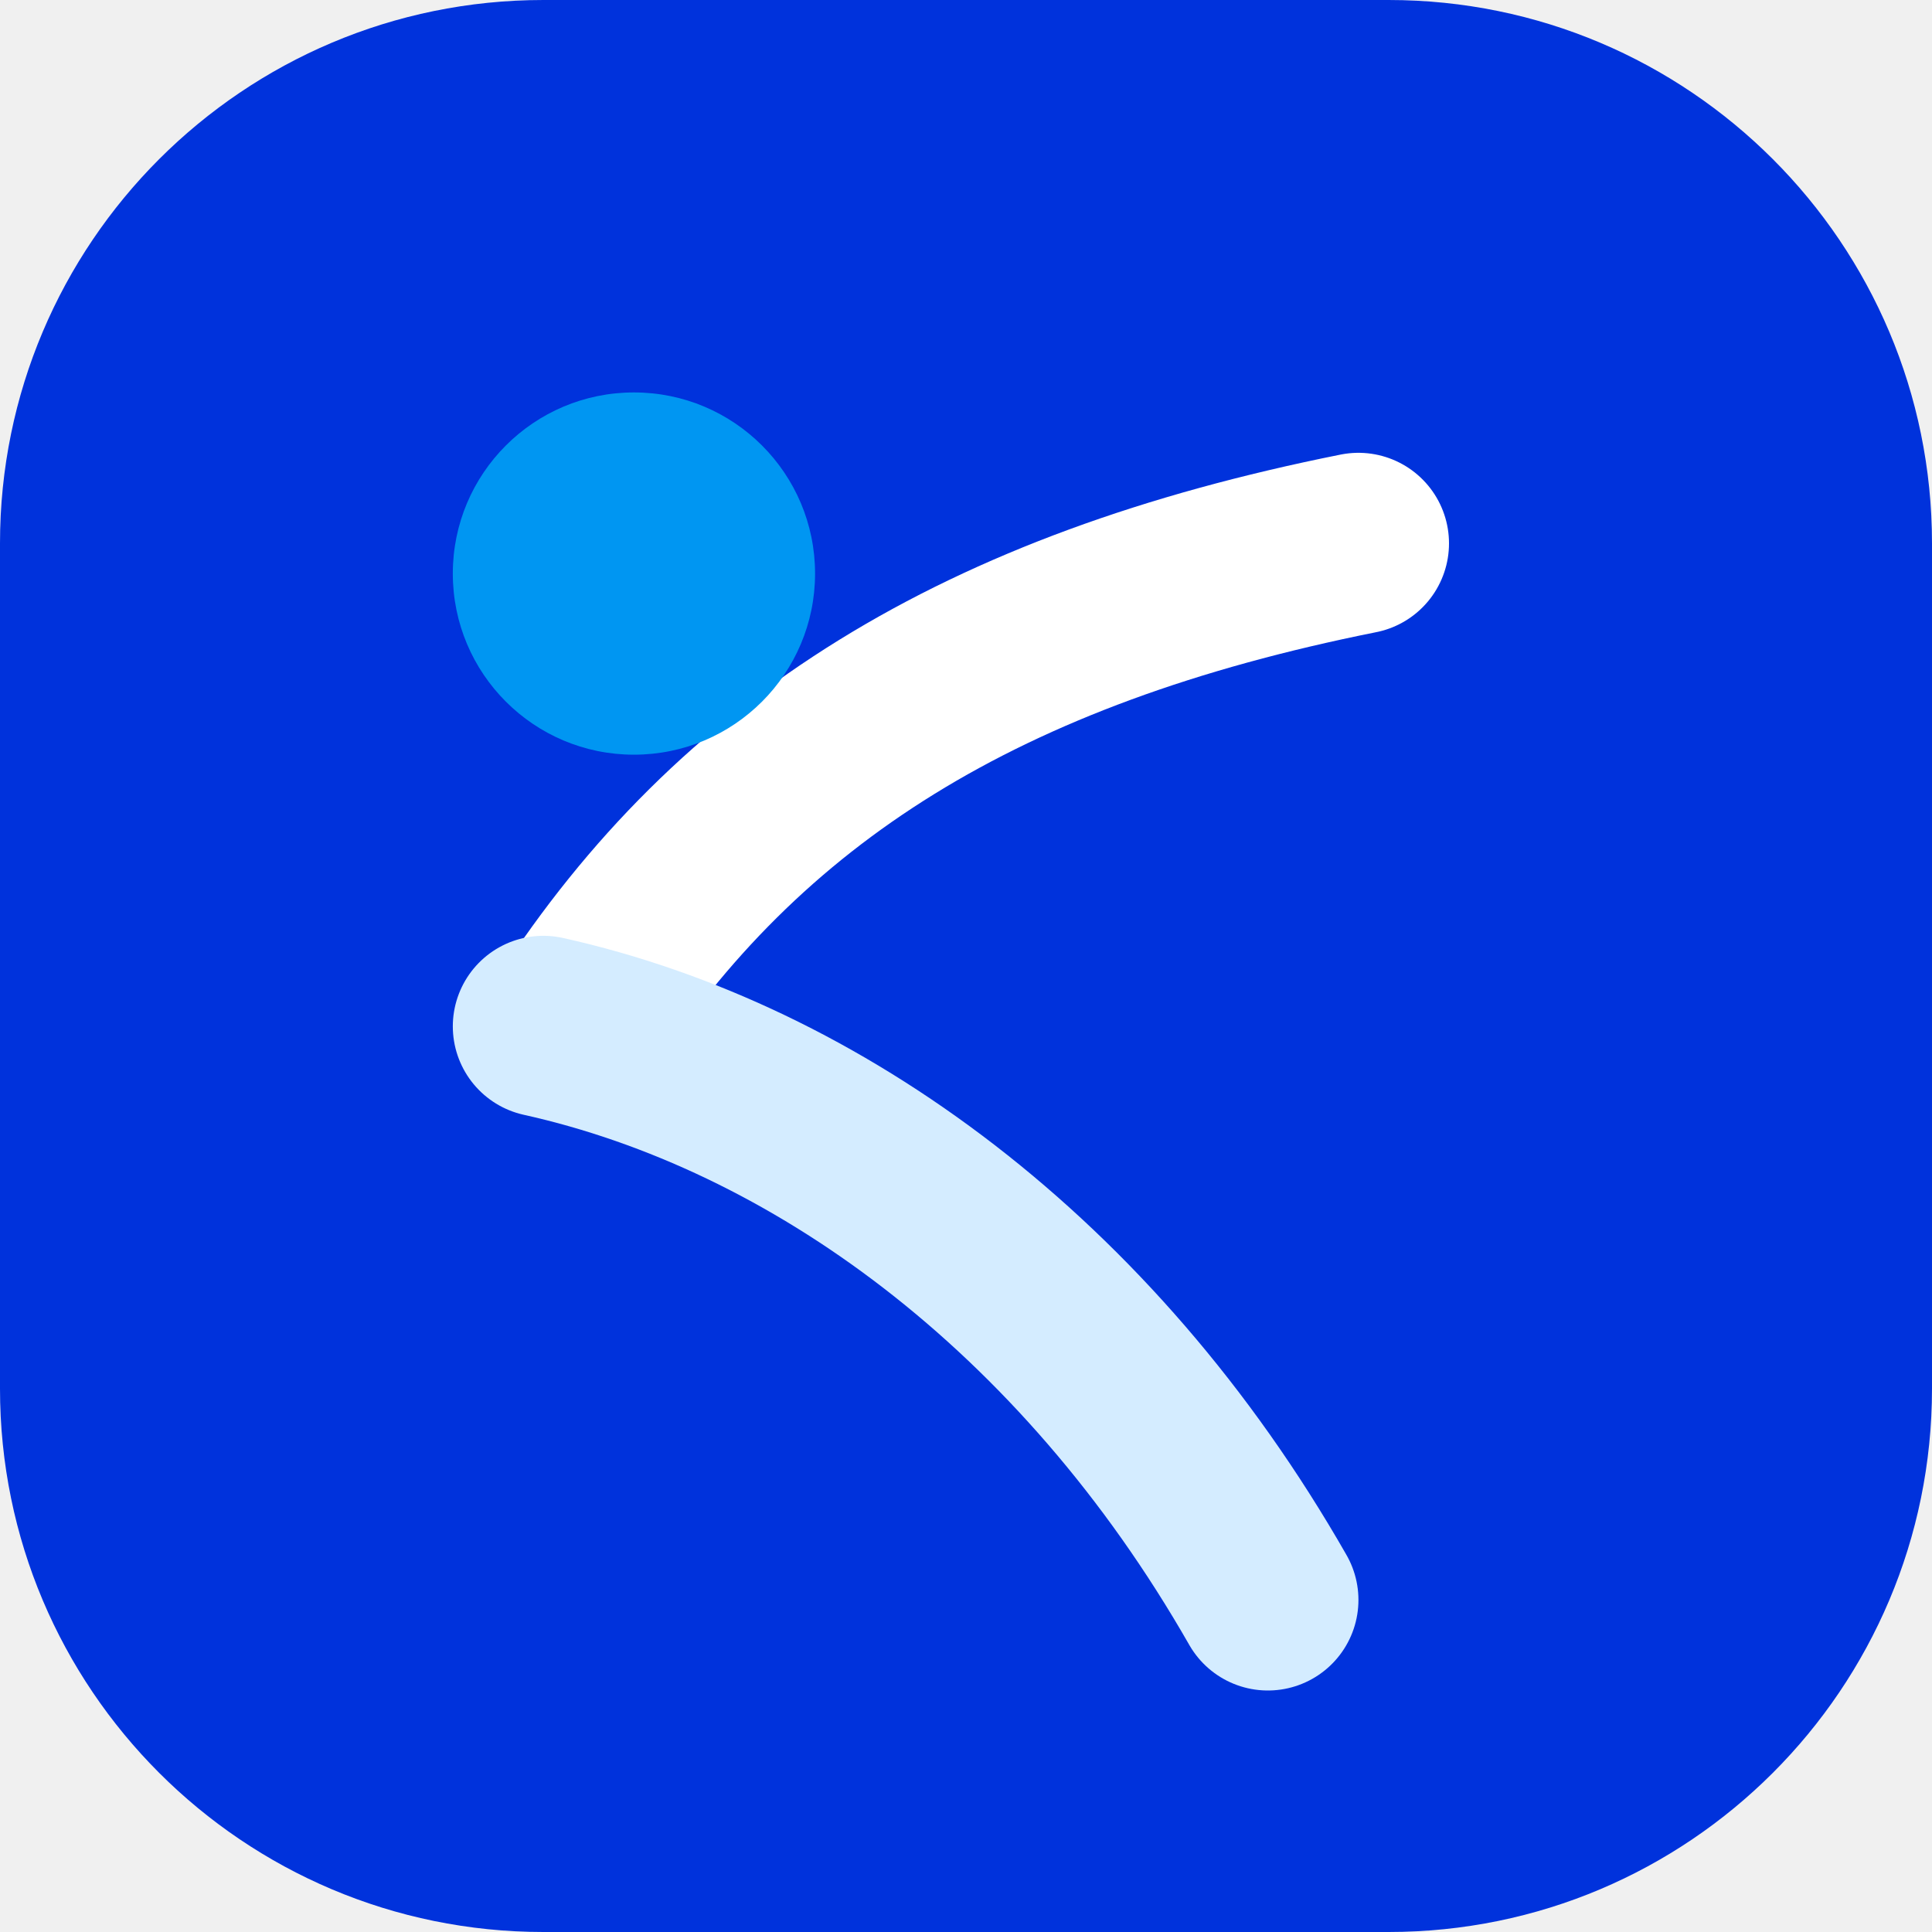
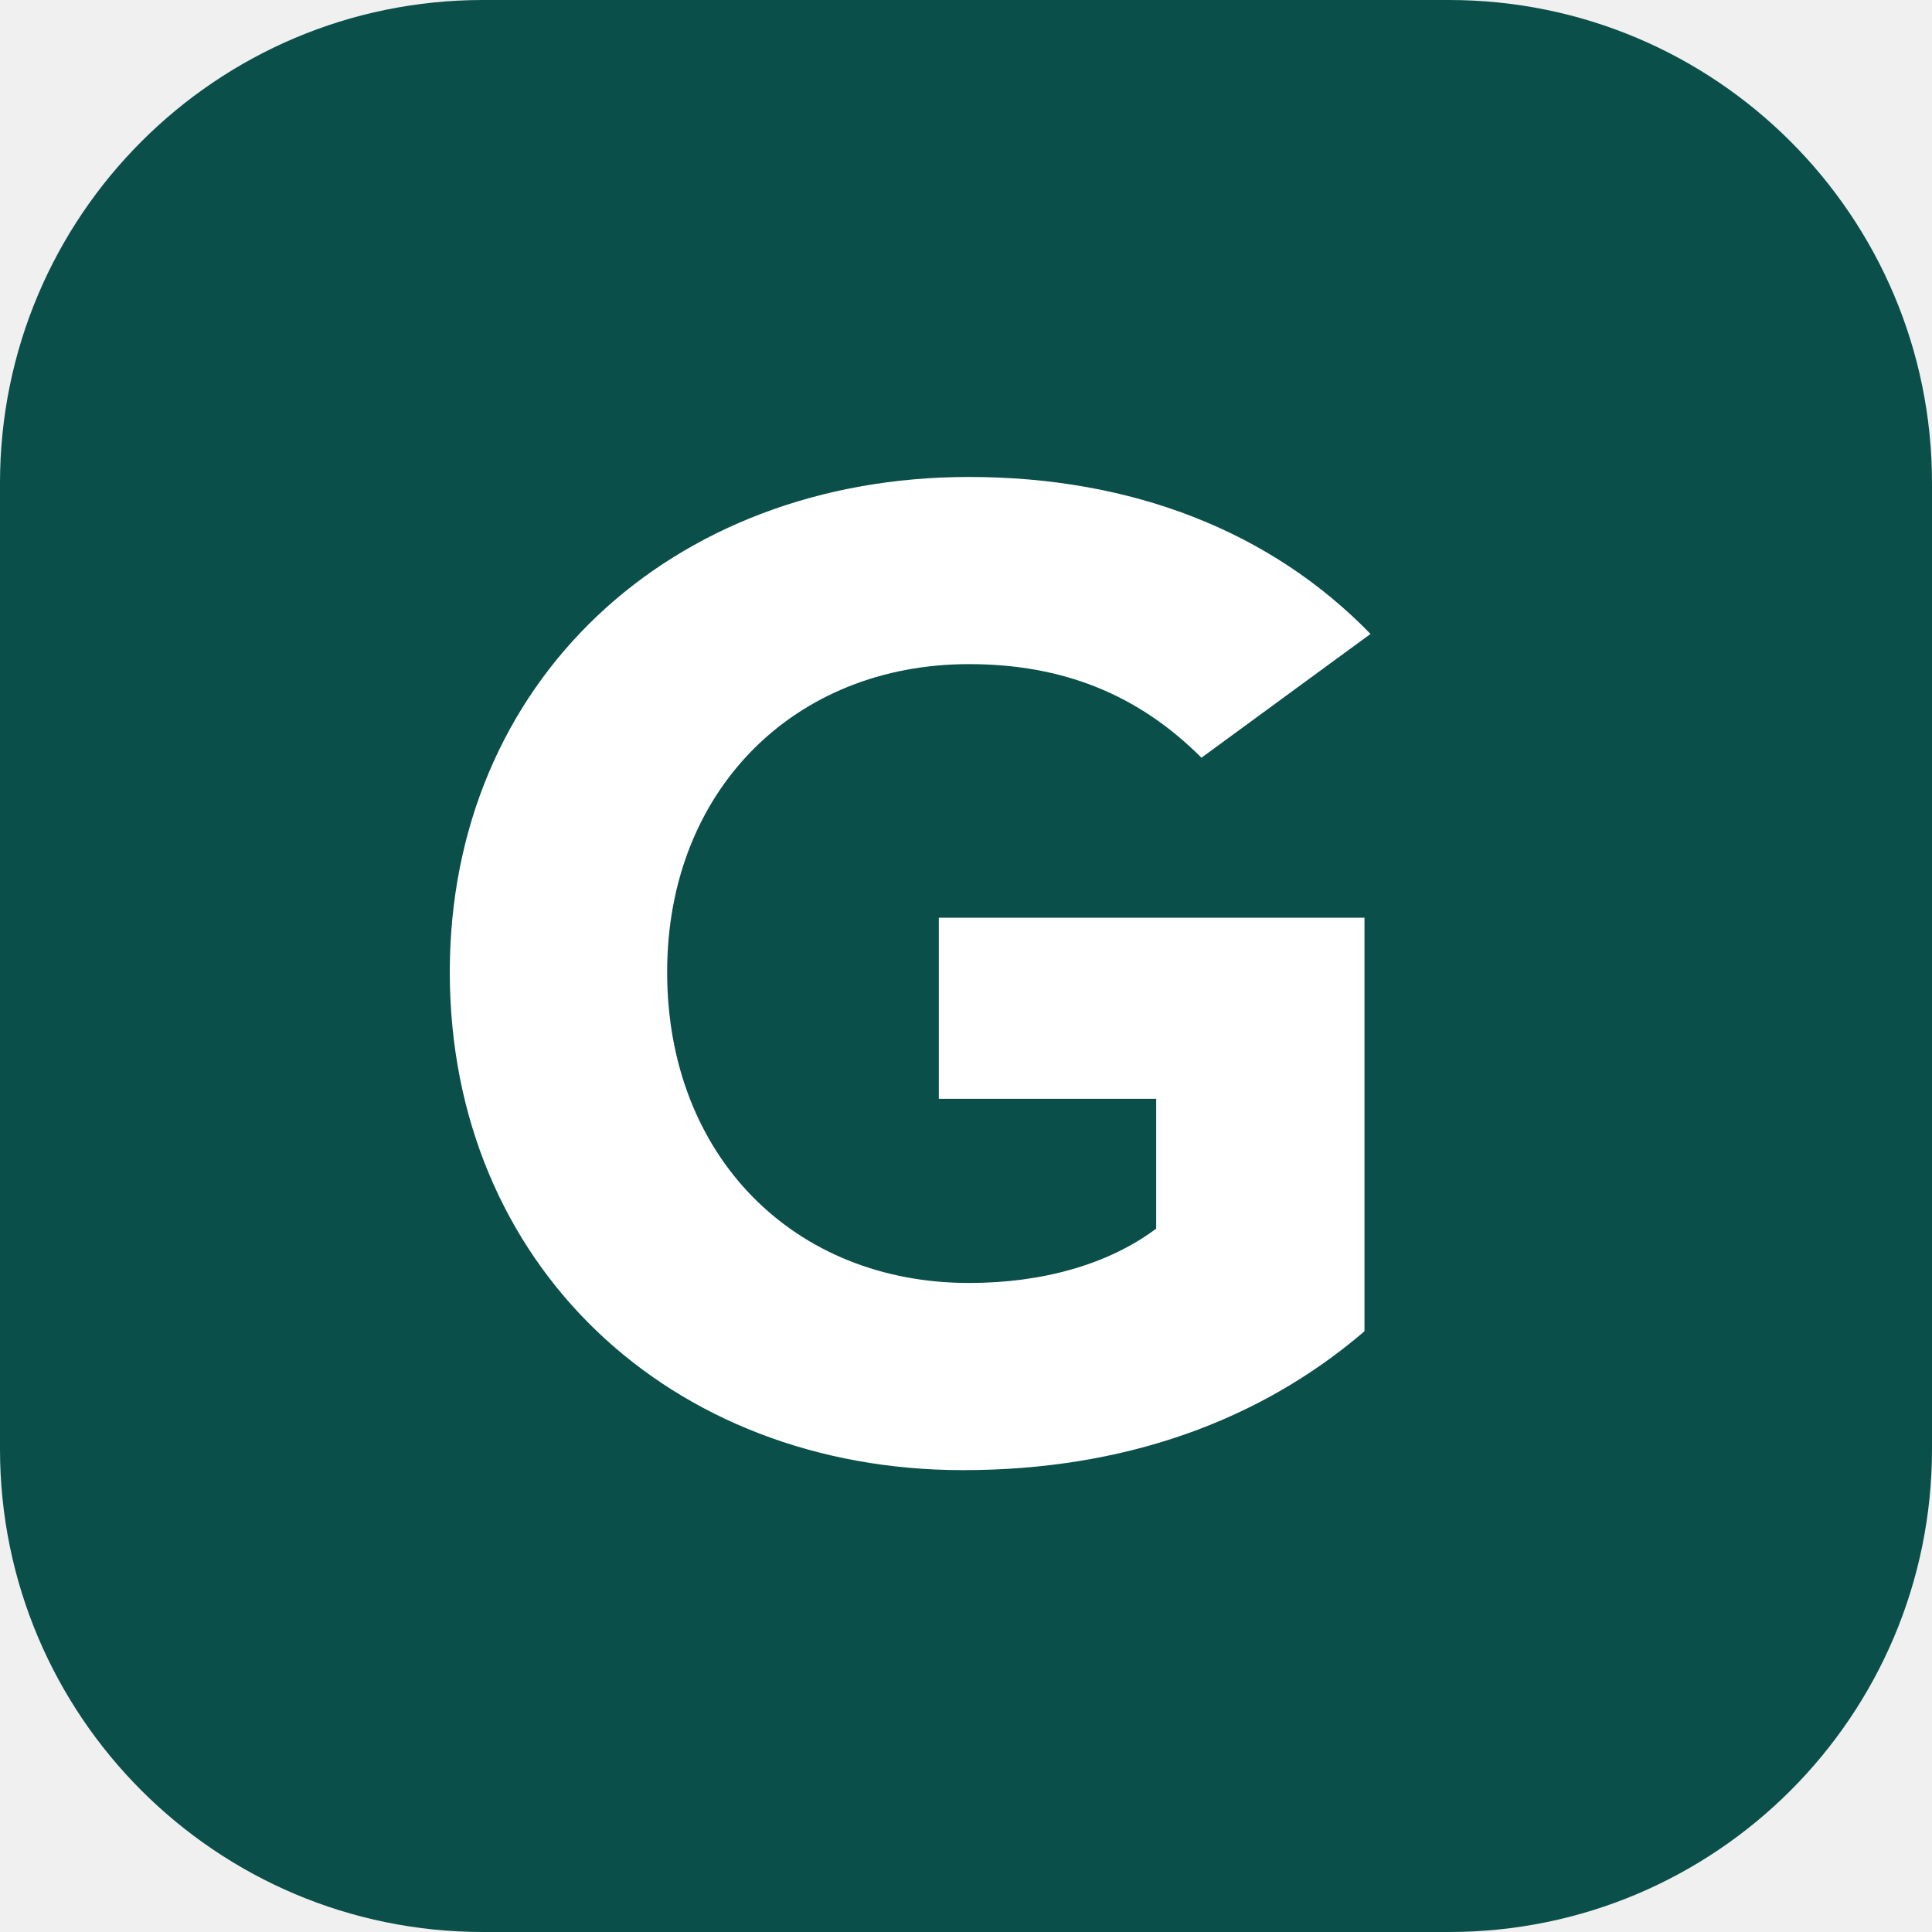
- <svg xmlns="http://www.w3.org/2000/svg" width="64" height="64" viewBox="0 0 64 64" fill="none">
-   <rect width="64" height="64" rx="18" fill="#0032dc" />
-   <path d="M19 34C24.5 25.5 32.5 20.5 45 18" stroke="#ffffff" stroke-width="6" stroke-linecap="round" />
-   <path d="M18 34C27 36 36 42.5 42 53" stroke="#d4ecff" stroke-width="6" stroke-linecap="round" />
-   <circle cx="21" cy="19" r="6" fill="#0096f2" />
+ <svg xmlns="http://www.w3.org/2000/svg" viewBox="0 0 64 64" role="img" aria-label="Guia Saúde">
+   <rect width="64" height="64" rx="16" fill="#0B4F4A" />
+   <path fill="#FFFFFF" d="M39.8 25.1c-2.1-2.1-4.6-3.1-7.7-3.1-5.8 0-10 4.2-10 10.2 0 6.1 4.2 10.3 10 10.3 2.4 0 4.6-.6 6.2-1.8v-4.3h-7.2v-6h14.1v13.7c-3.5 3-8 4.6-13.3 4.6-9.7 0-17-6.8-17-16.5 0-9.6 7.3-16.4 17.2-16.4 5.4 0 10 1.8 13.3 5.2l-5.6 4.1Z" />
</svg>
